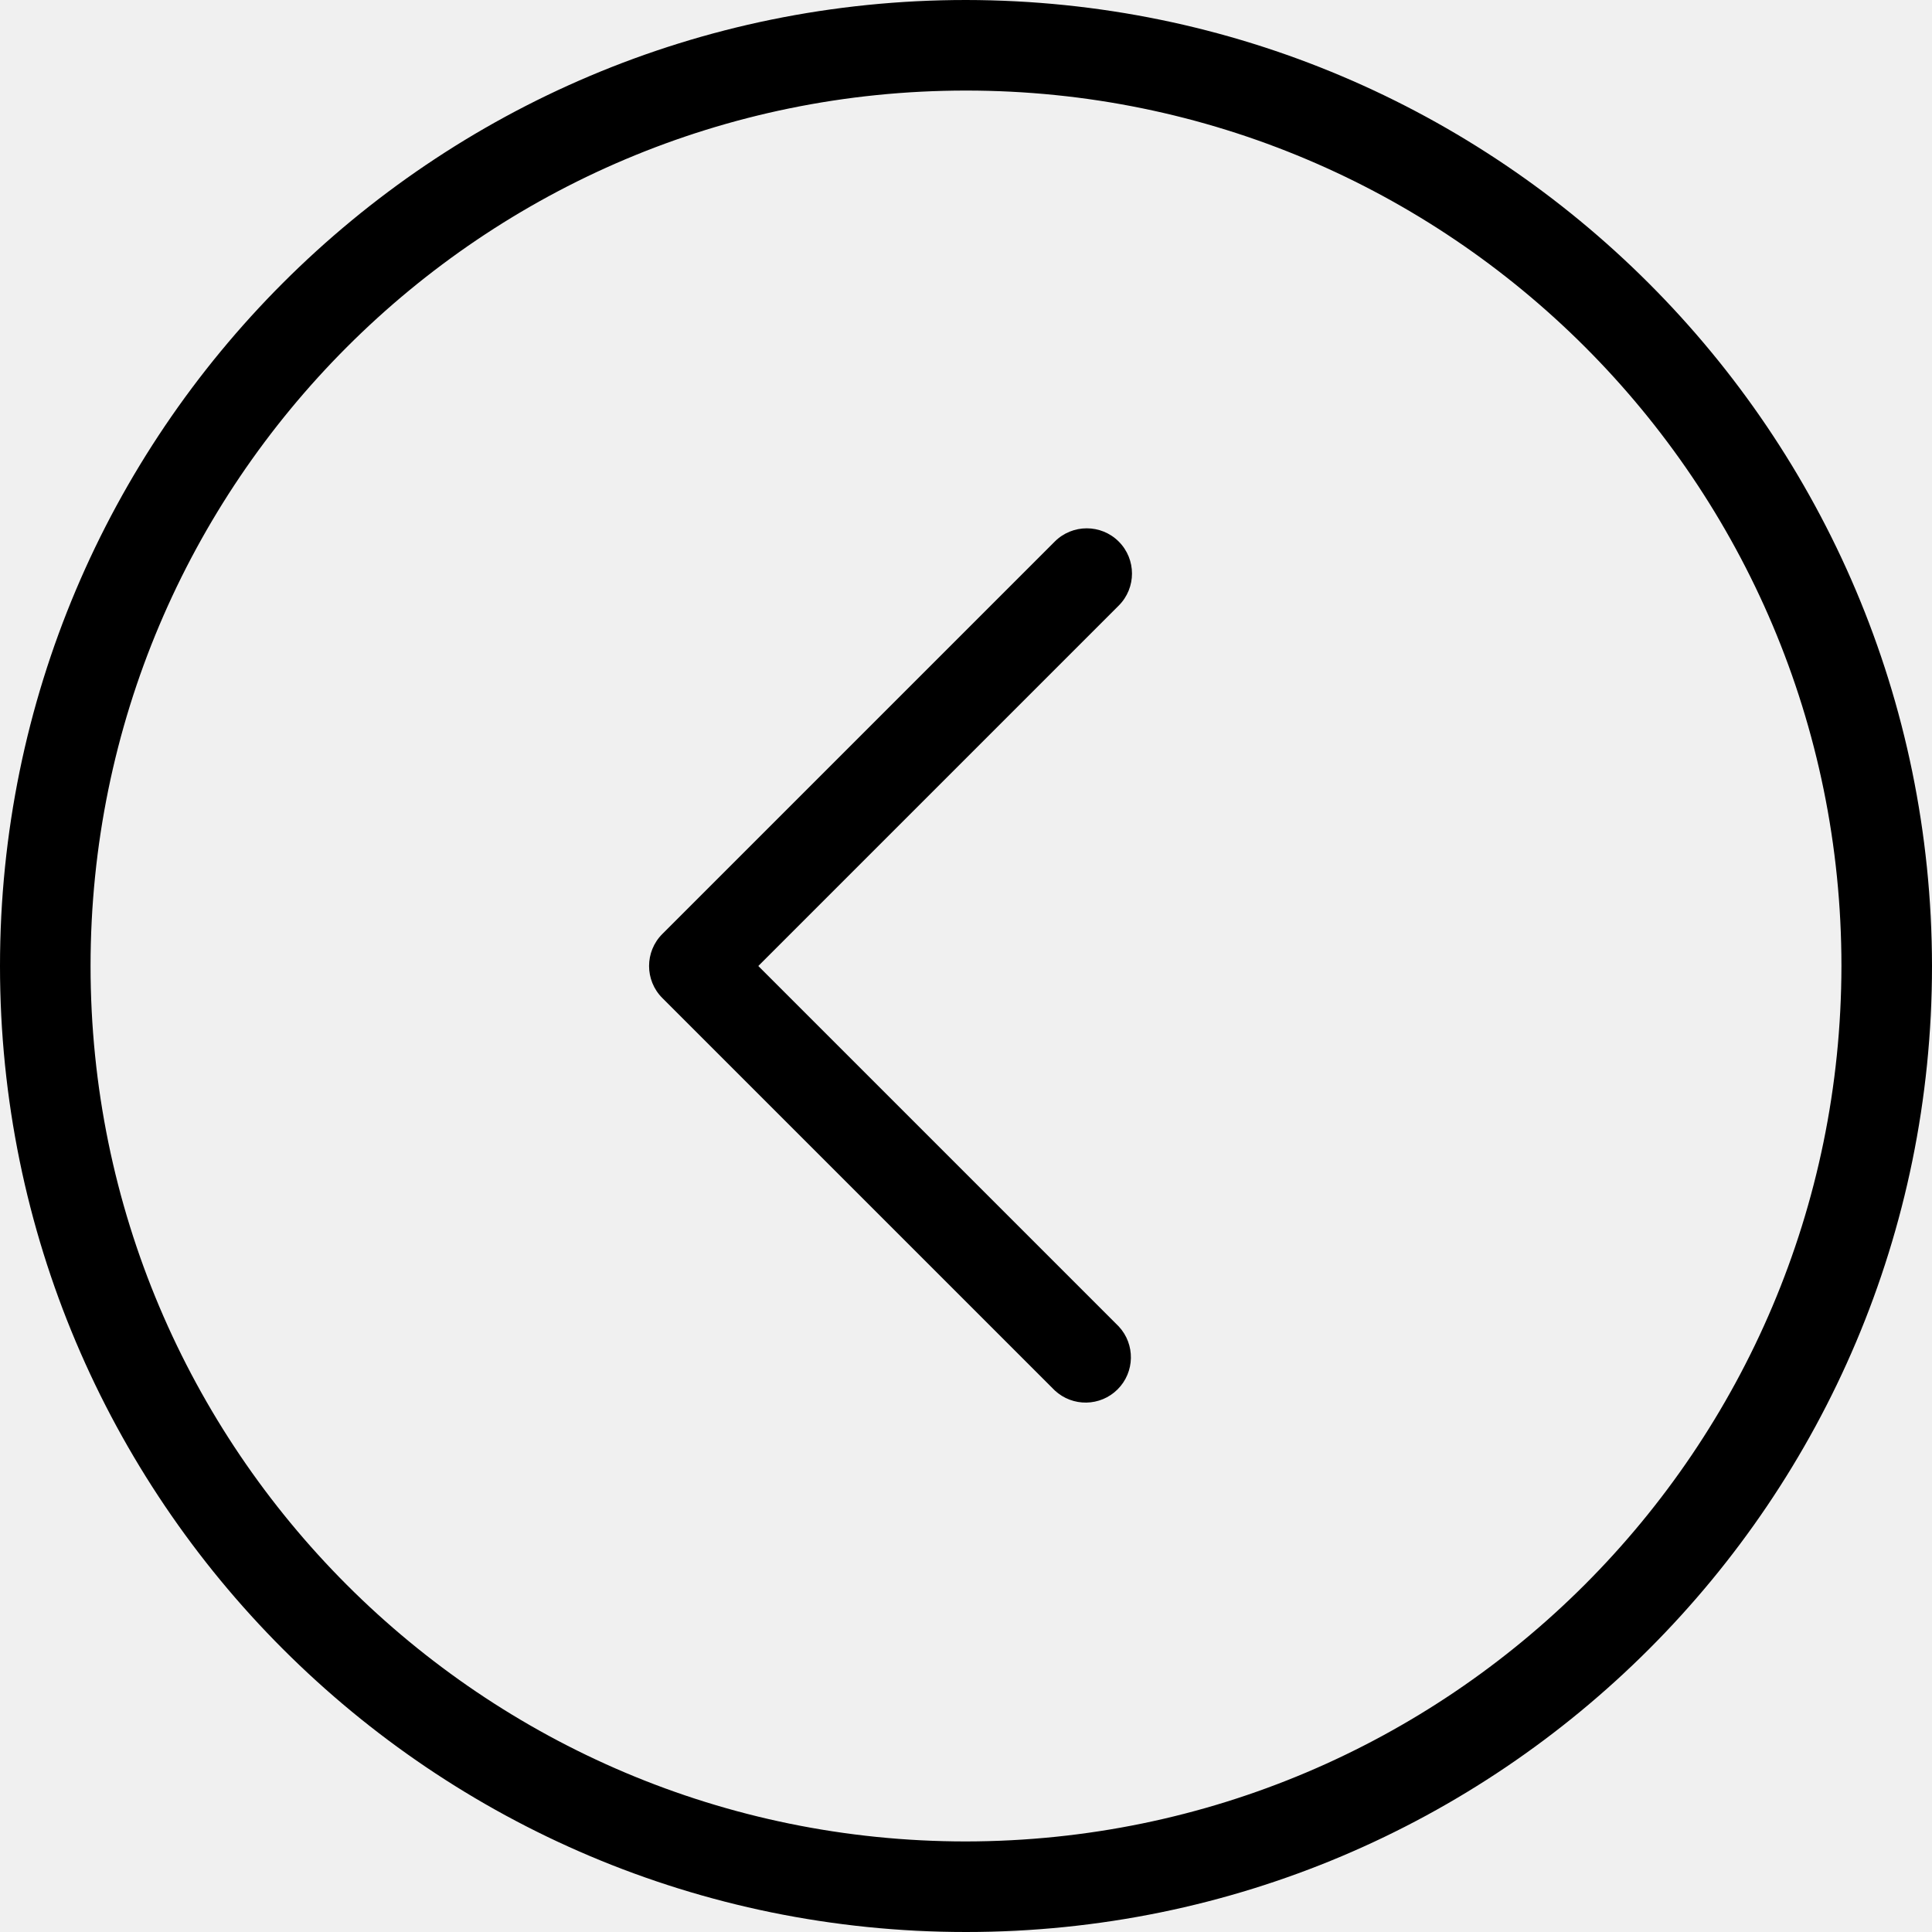
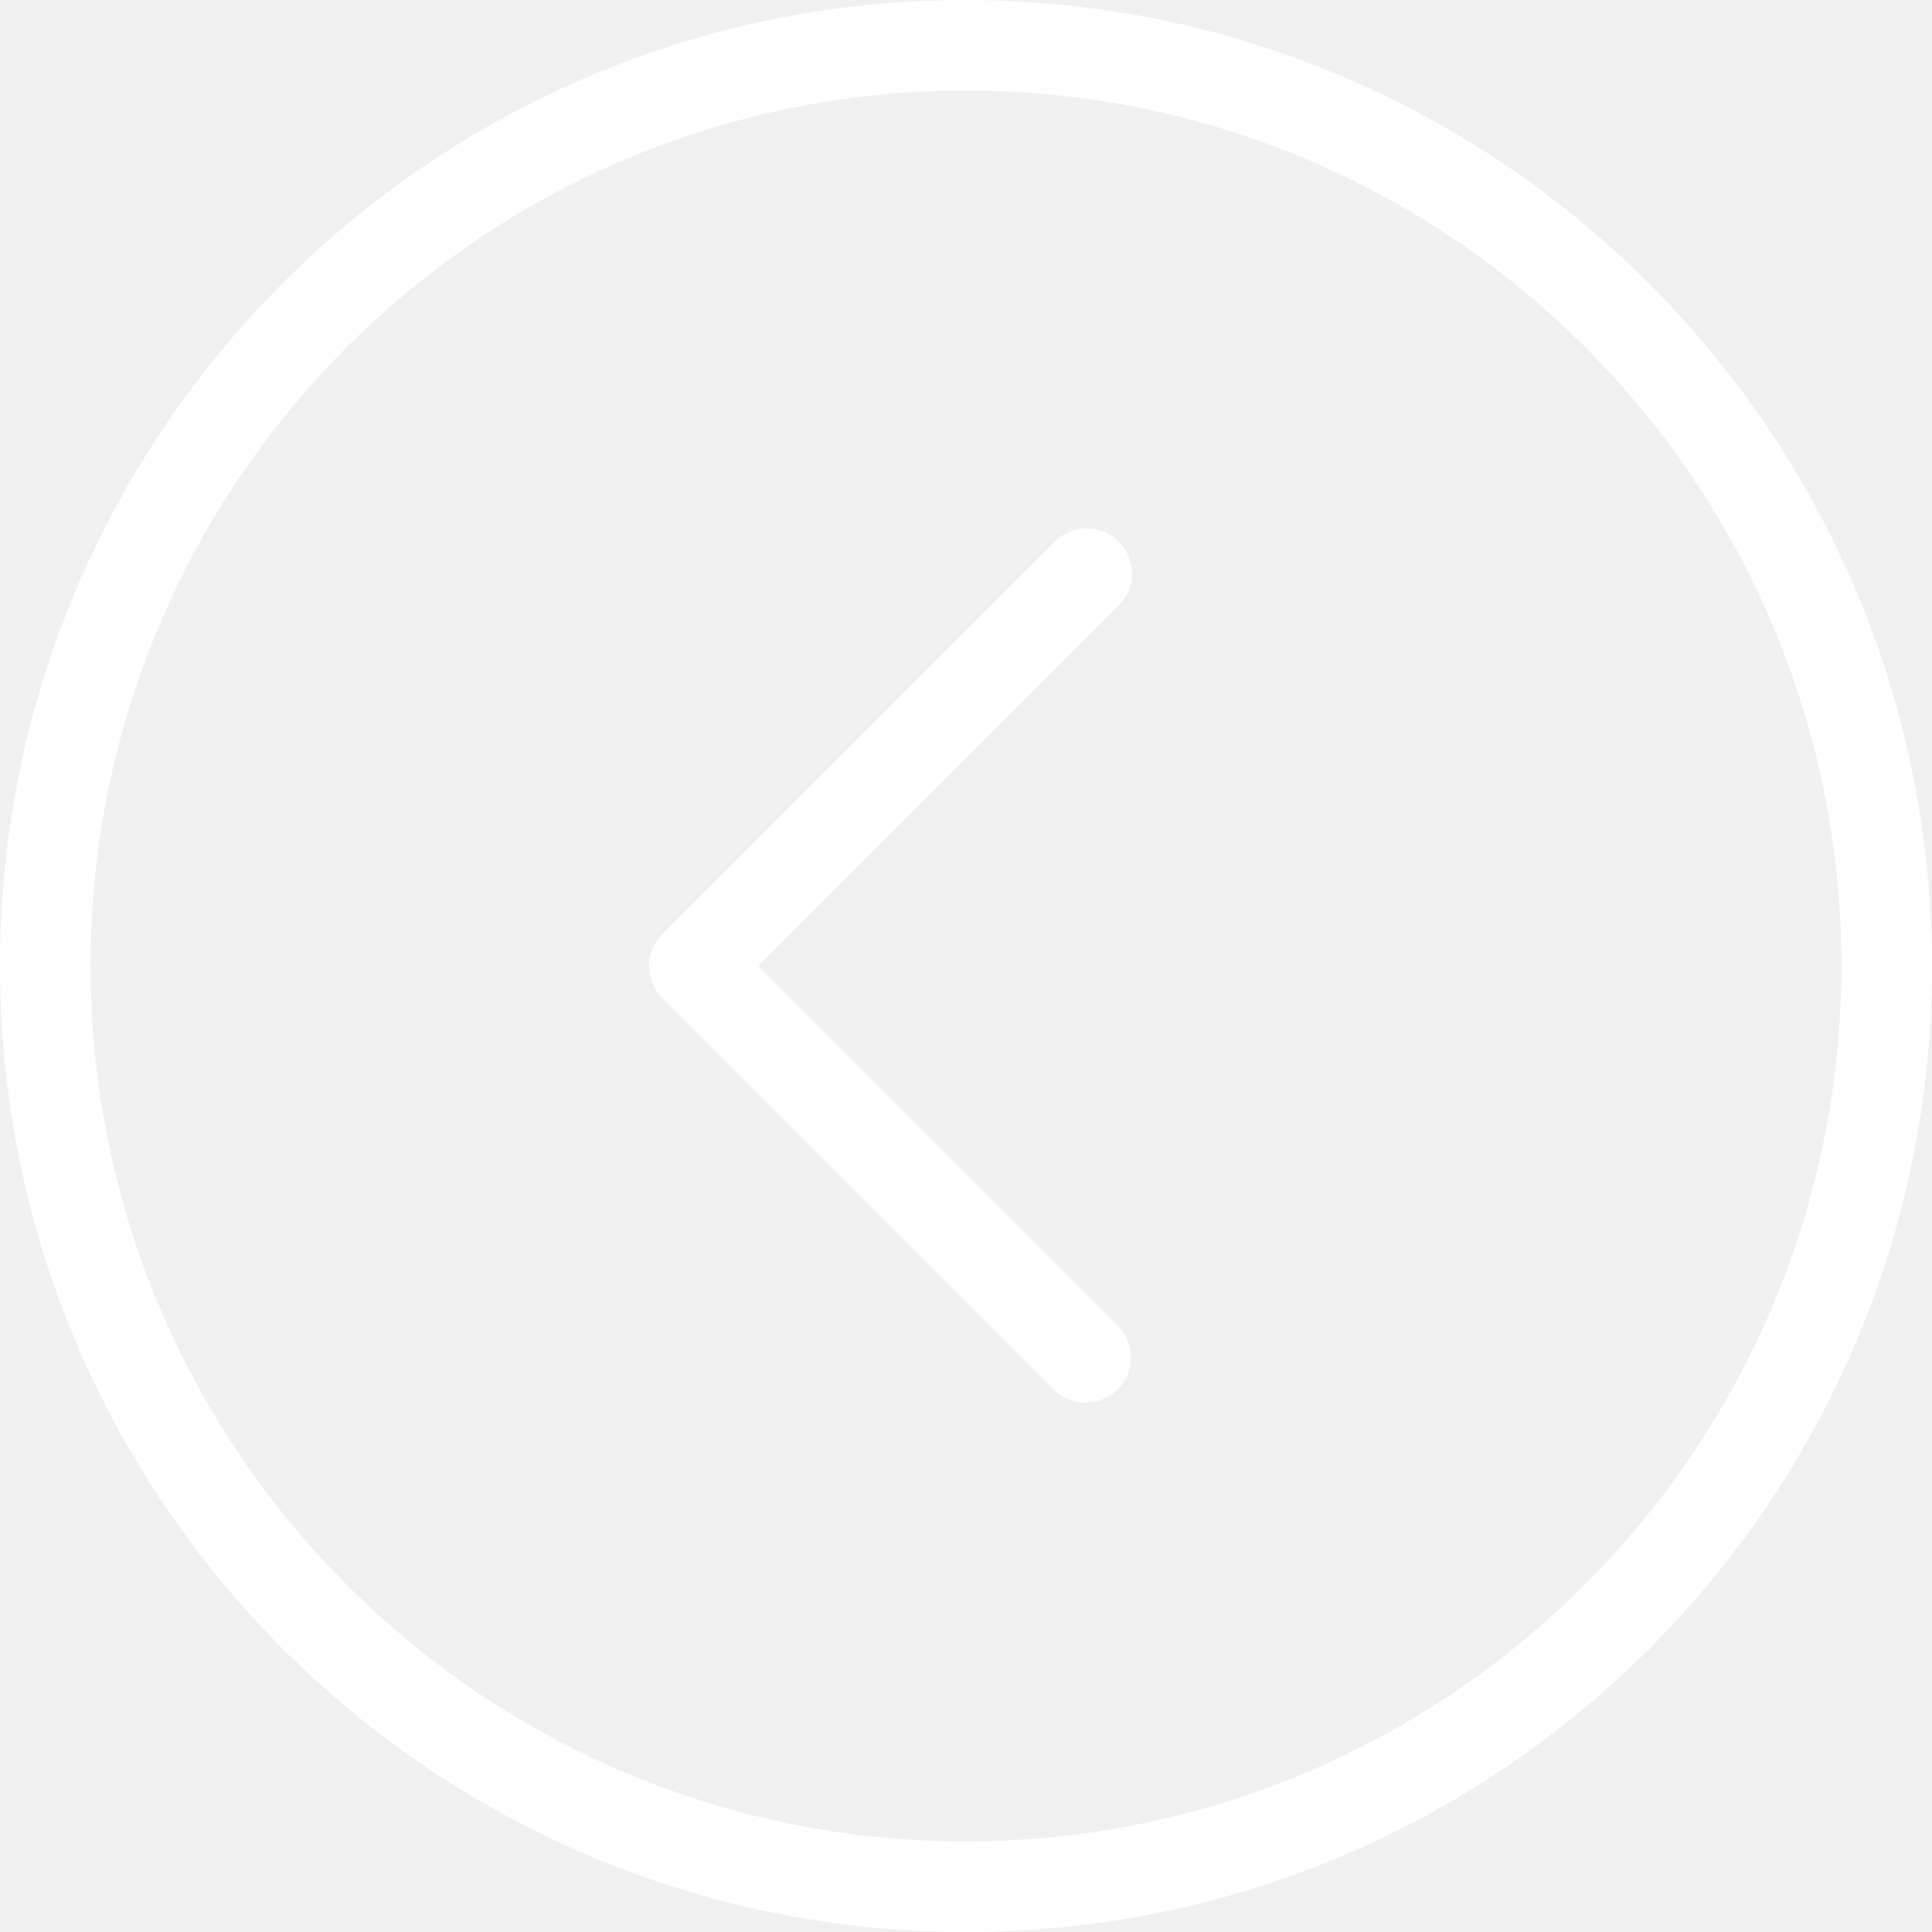
- <svg xmlns="http://www.w3.org/2000/svg" data-name="Livello 1" id="Livello_1" viewBox="0 0 128 128">
+ <svg xmlns="http://www.w3.org/2000/svg" fill="#ffffff" data-name="Livello 1" id="Livello_1" viewBox="0 0 128 128">
  <path d="M64,0a64,64,0,1,0,64,64A64.07,64.07,0,0,0,64,0Zm0,122a58,58,0,1,1,58-58A58.07,58.07,0,0,1,64,122Z" />
  <path d="M74.12,35.88a3,3,0,0,0-4.24,0l-26,26a3,3,0,0,0,0,4.24l26,26a3,3,0,0,0,4.24-4.24L50.24,64,74.12,40.12A3,3,0,0,0,74.12,35.88Z" />
</svg>
